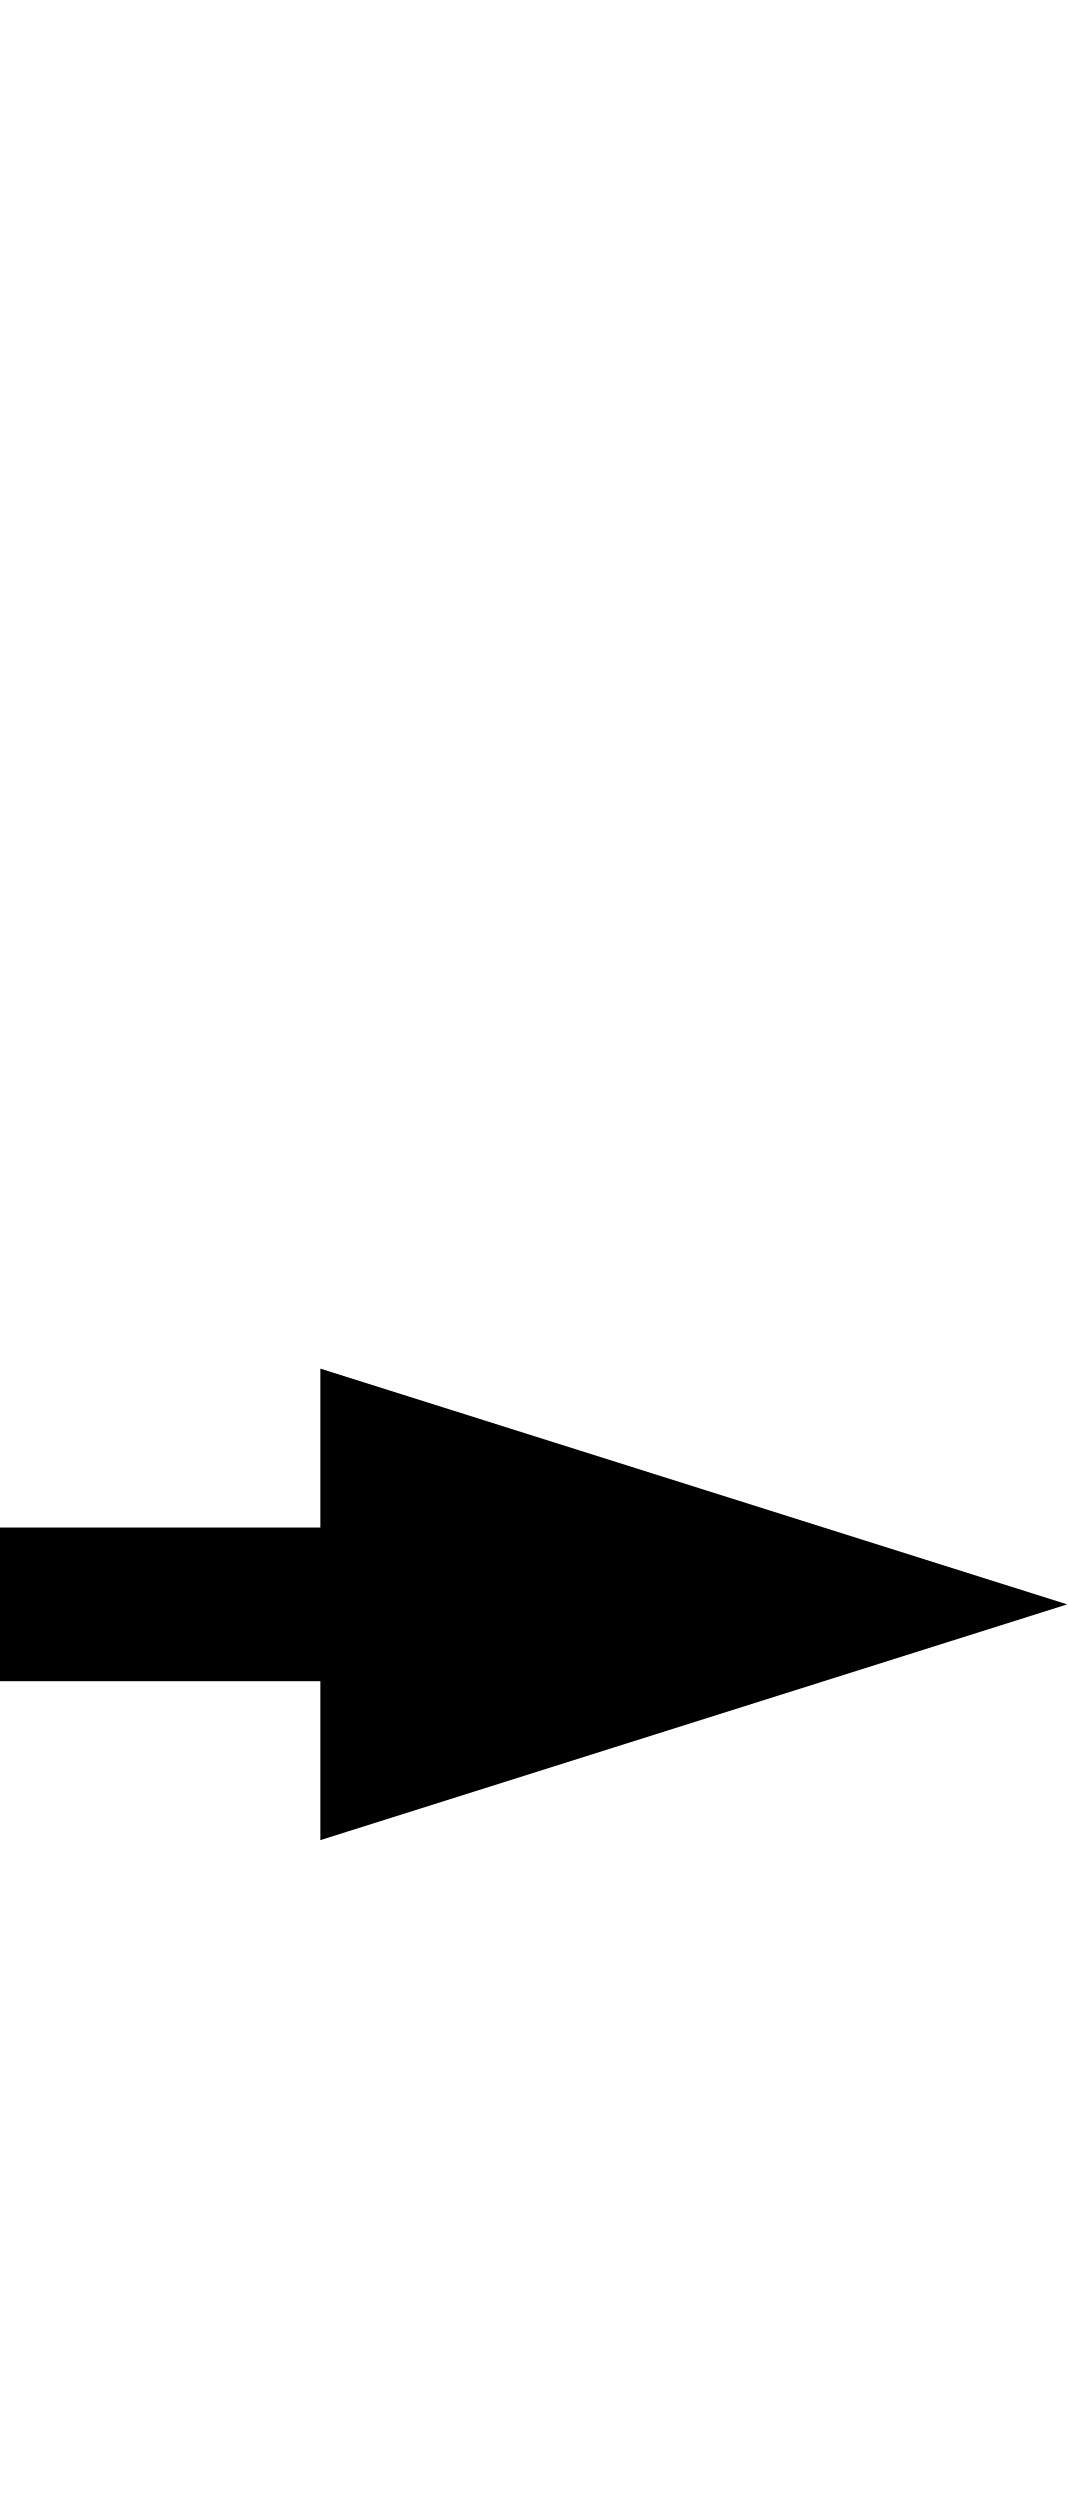
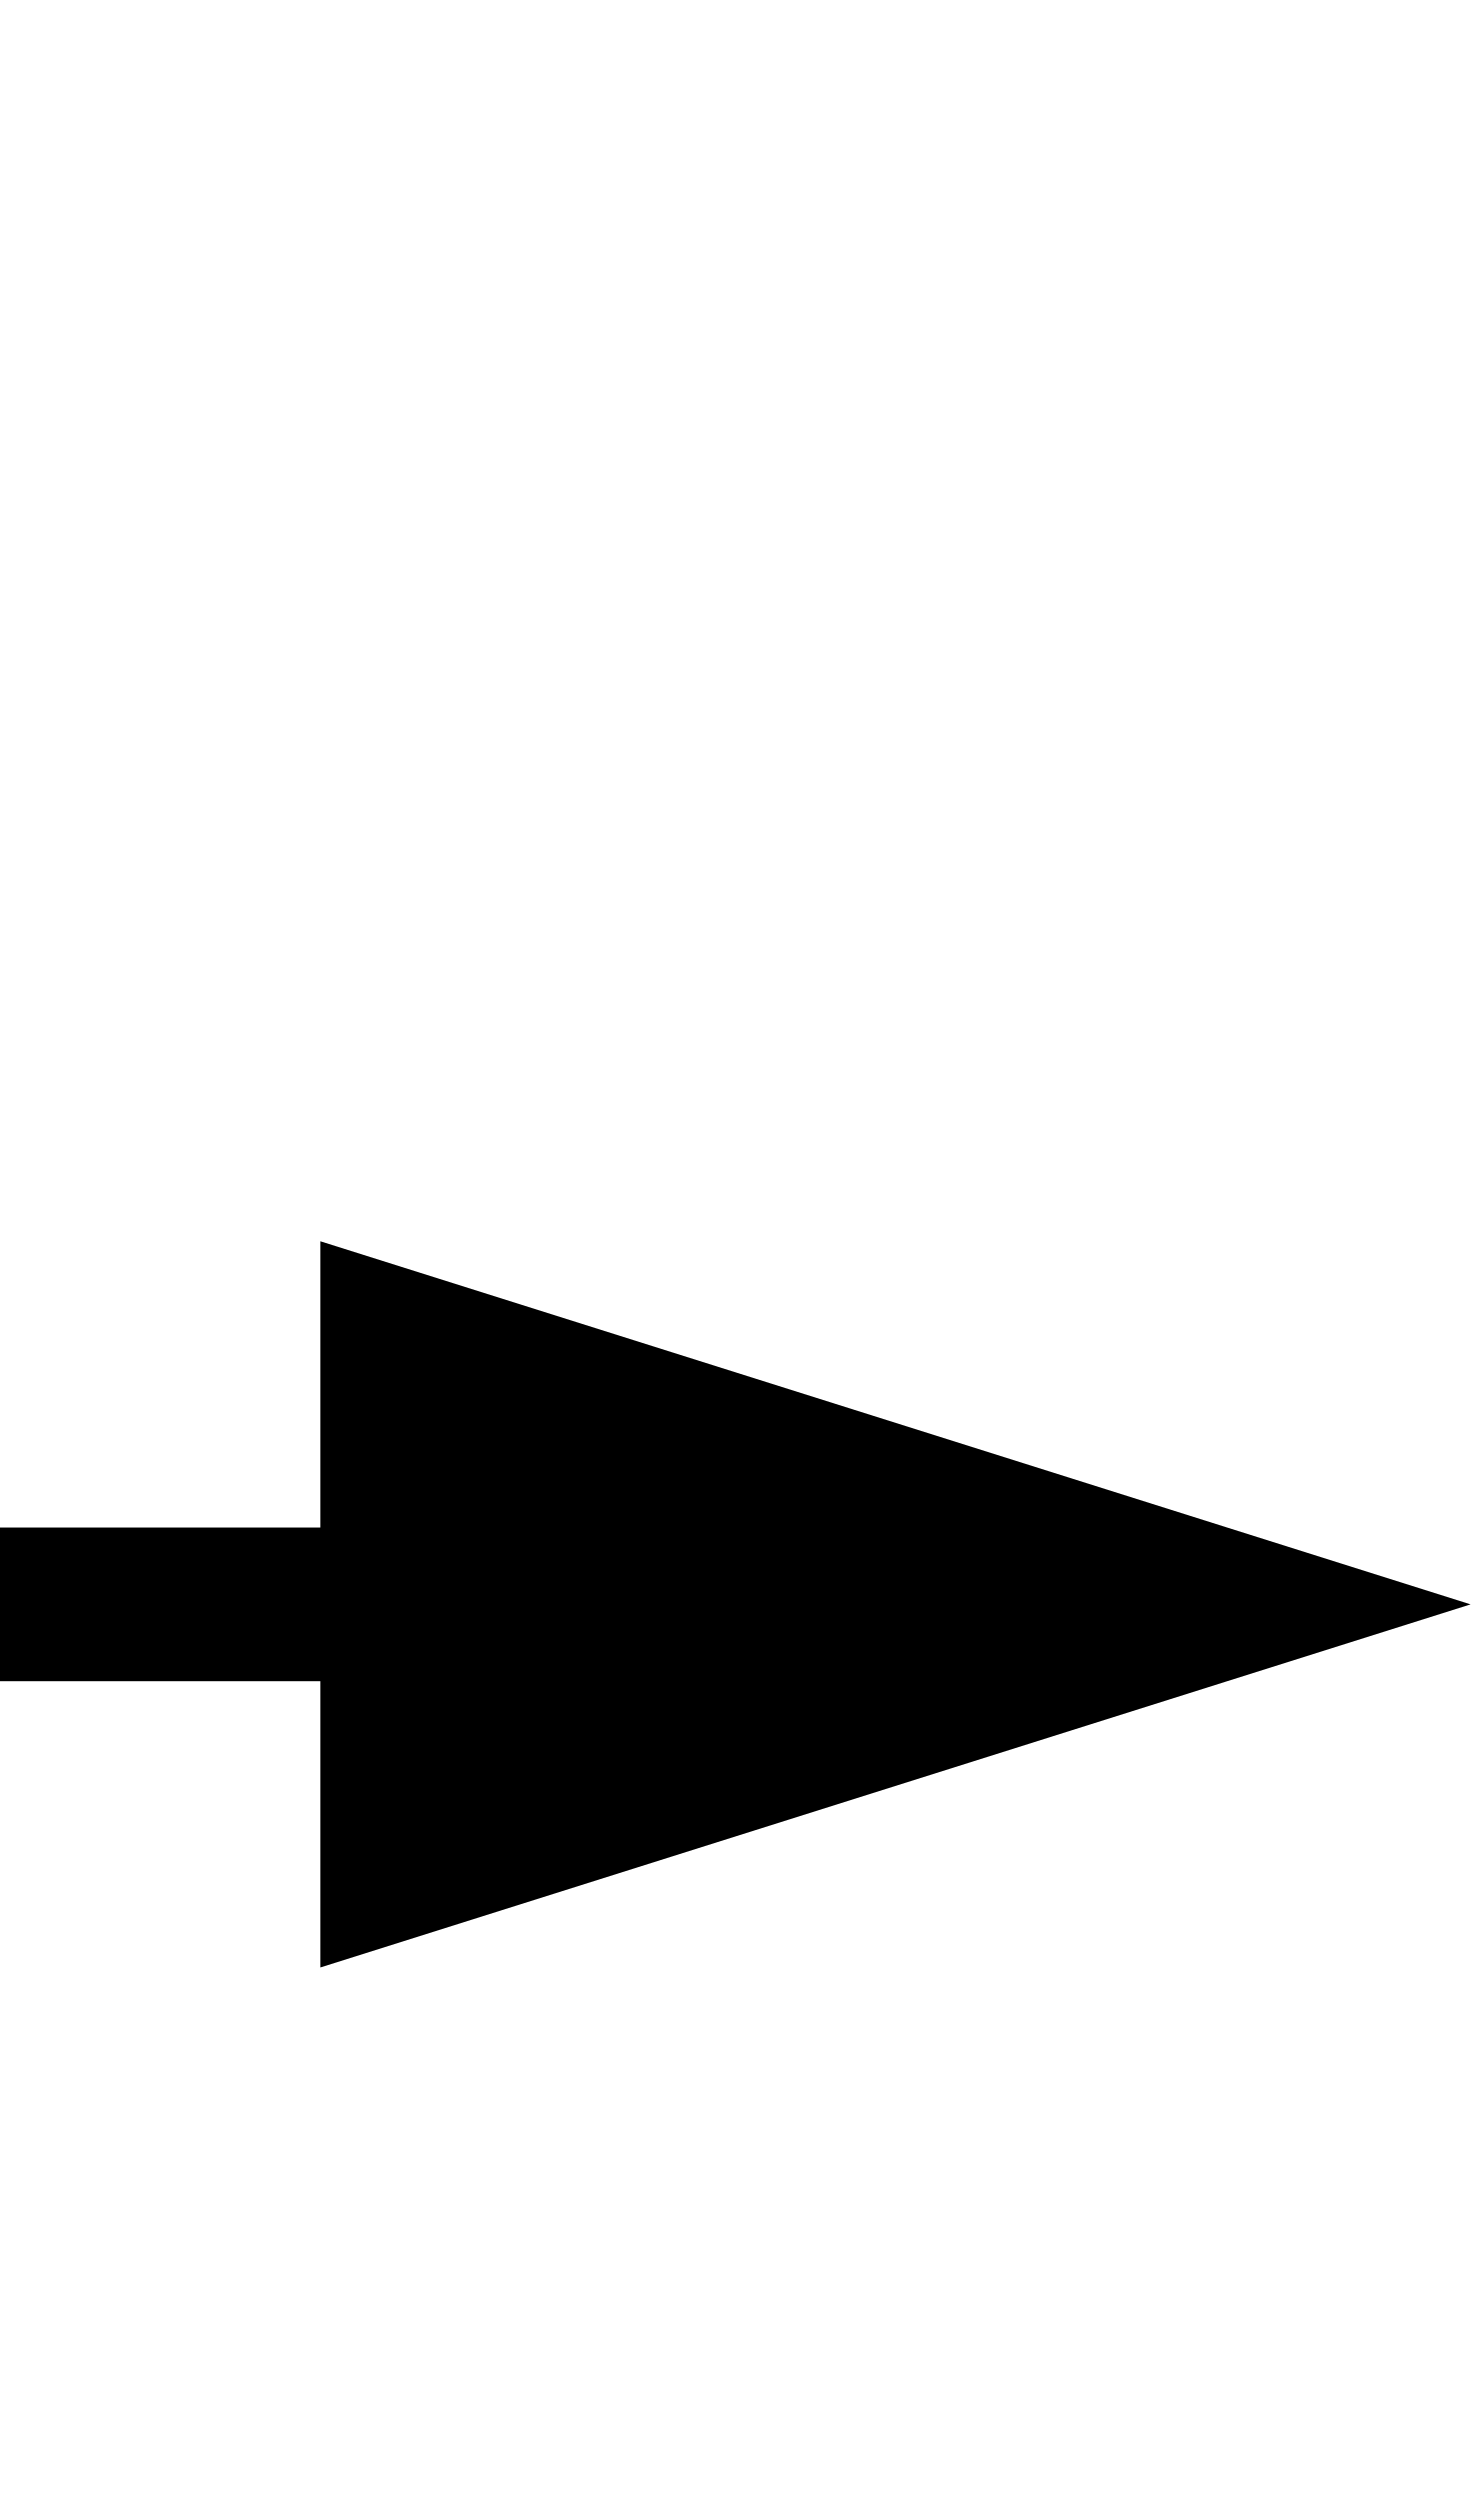
- <svg xmlns="http://www.w3.org/2000/svg" version="1.1" viewBox="0 -390 853.74 2000" id="svg4185" width="853.74" height="2000">
+ <svg xmlns="http://www.w3.org/2000/svg" version="1.1" viewBox="0 -390 1176.473 2000" id="svg4185" width="1176.473" height="2000">
  <defs id="defs4193" />
-   <path style="opacity:1;fill:#000000;fill-opacity:1;fill-rule:nonzero;stroke:none;stroke-width:1;stroke-linecap:round;stroke-linejoin:miter;stroke-miterlimit:4;stroke-dasharray:4, 4;stroke-dashoffset:0;stroke-opacity:1" d="M 256.283,704.902 853.74,893.5 l -597.457,188.598 0,-127.119 -256.283,0 0,-122.957 256.283,0 0,-127.119 z" id="rect21662" />
+   <path style="opacity:1;fill:#000000;fill-opacity:1;fill-rule:nonzero;stroke:none;stroke-width:1;stroke-linecap:round;stroke-linejoin:miter;stroke-miterlimit:4;stroke-dasharray:4, 4;stroke-dashoffset:0;stroke-opacity:1" d="M 256.283,603.026 1176.473,893.5 l -920.19,290.474 0,-228.995 -256.283,0 0,-122.957 256.283,0 z" id="rect21662" />
</svg>
